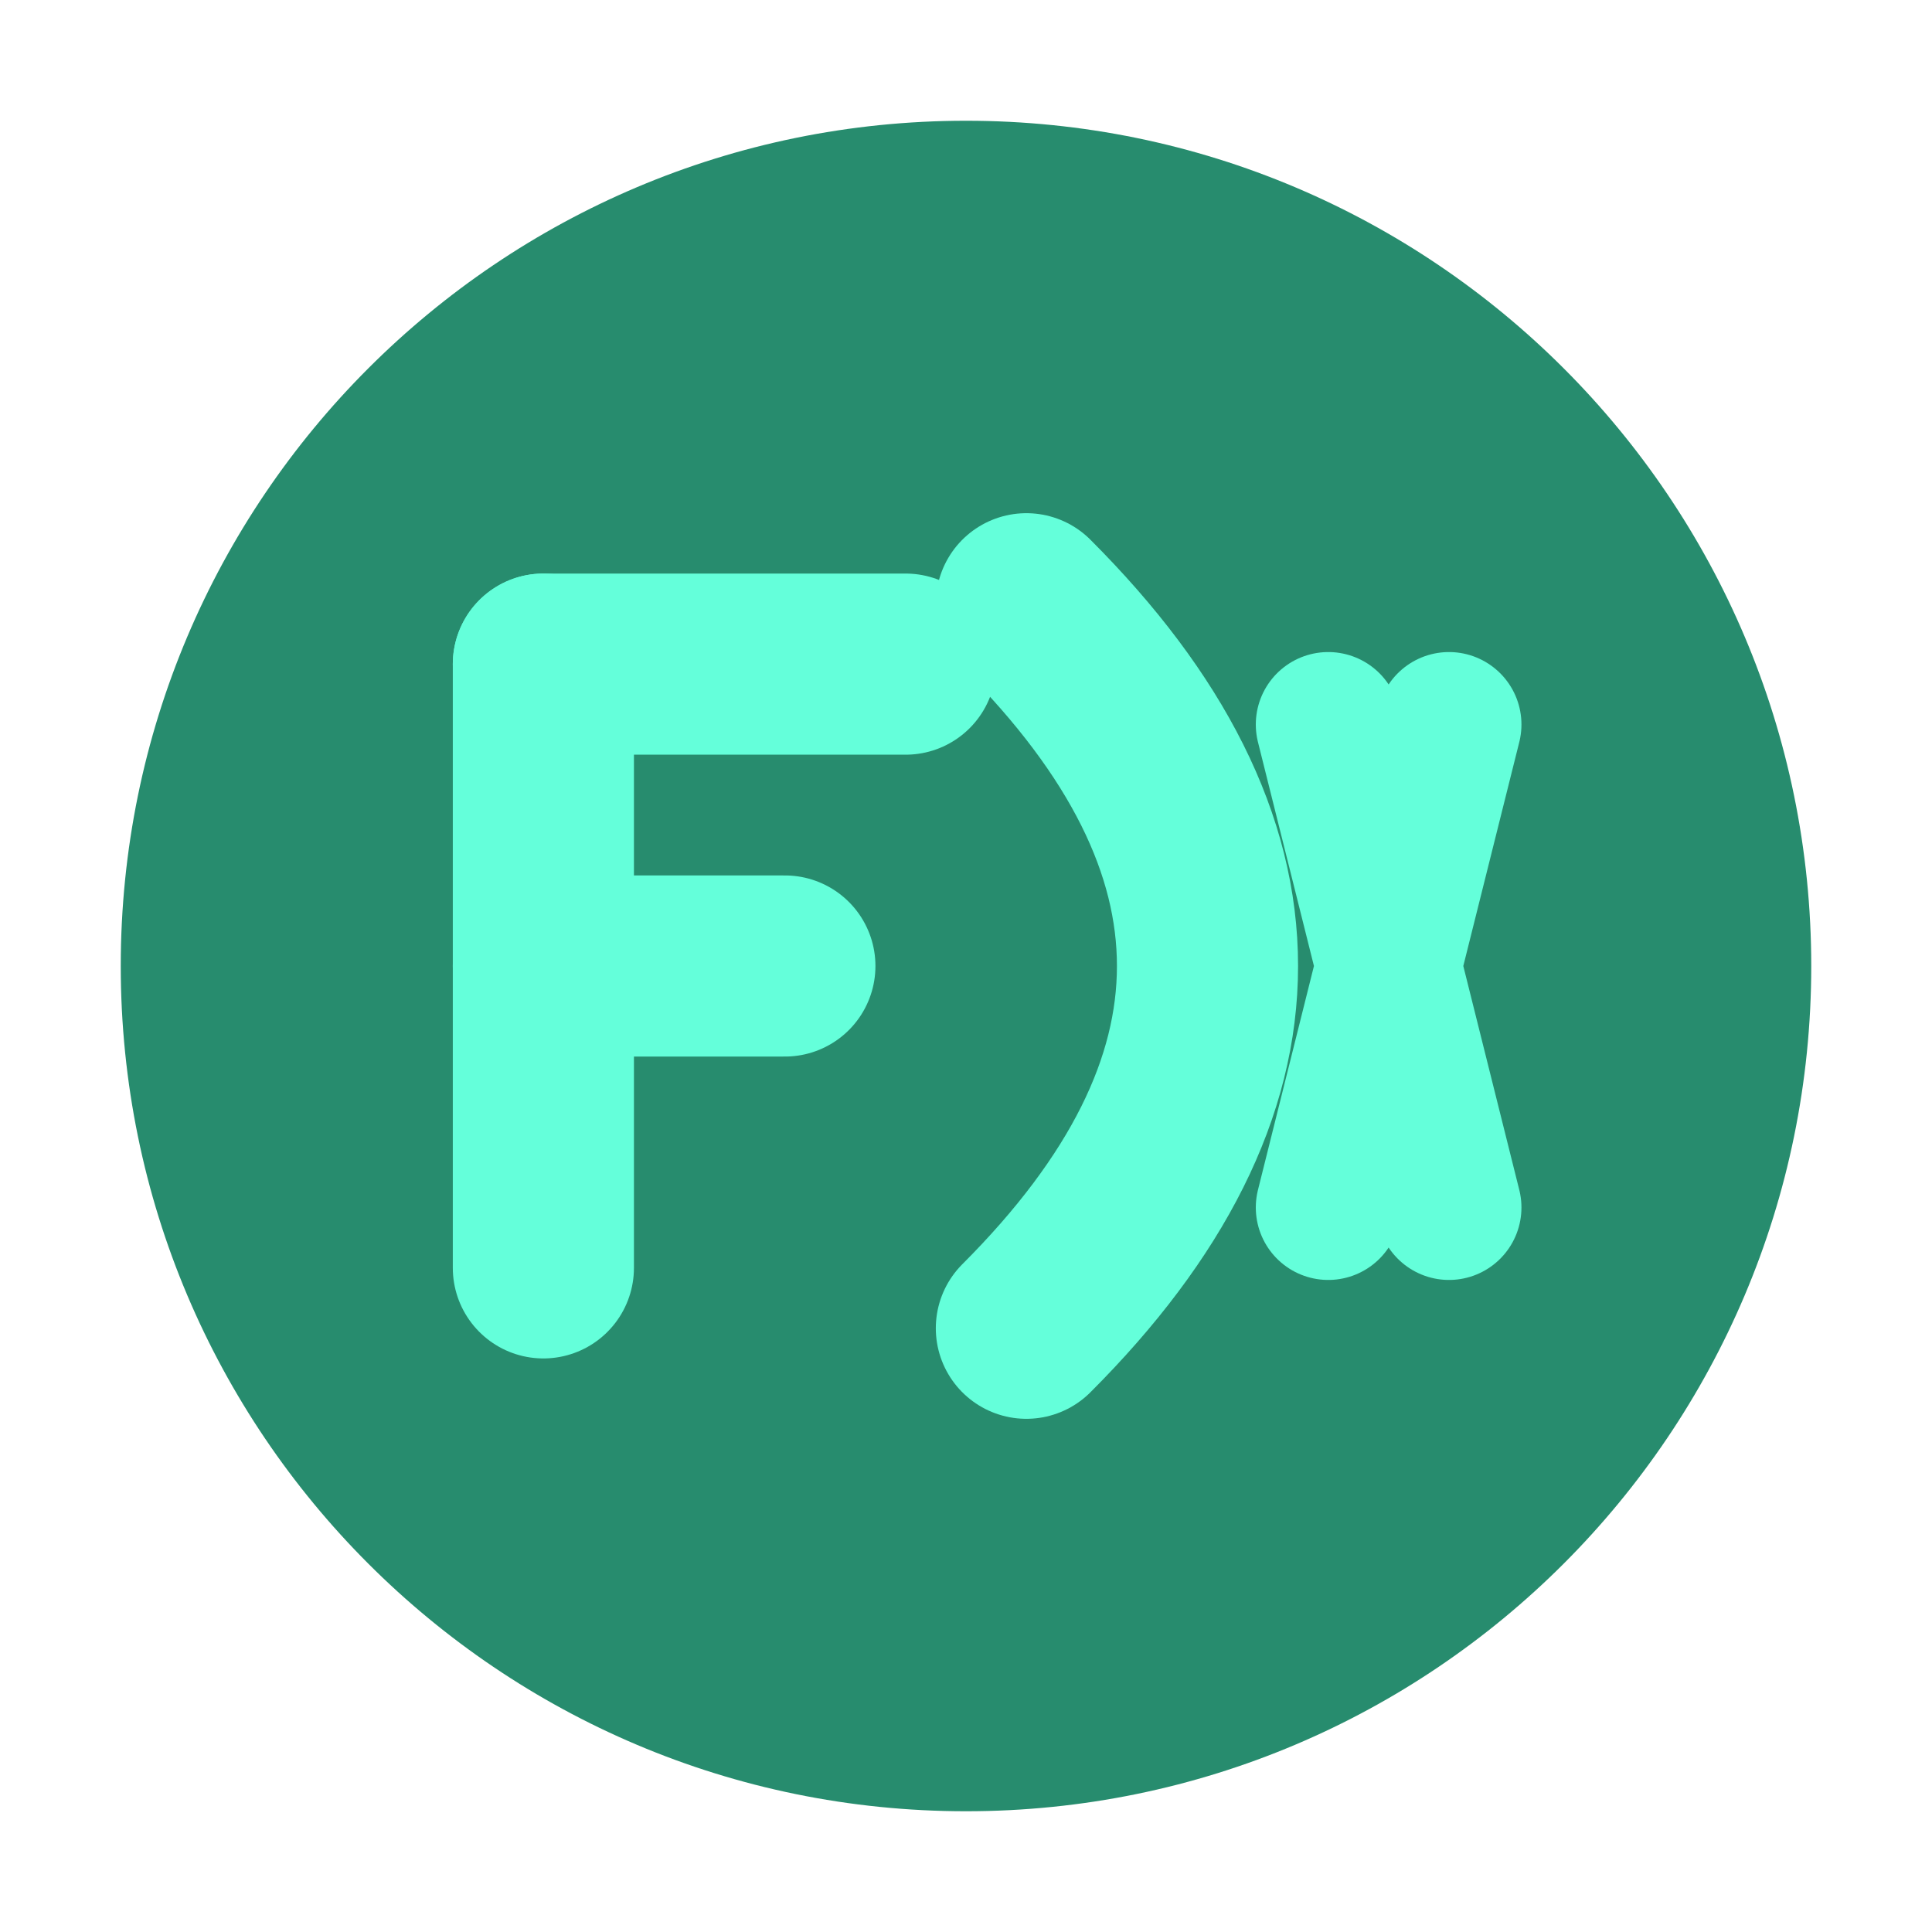
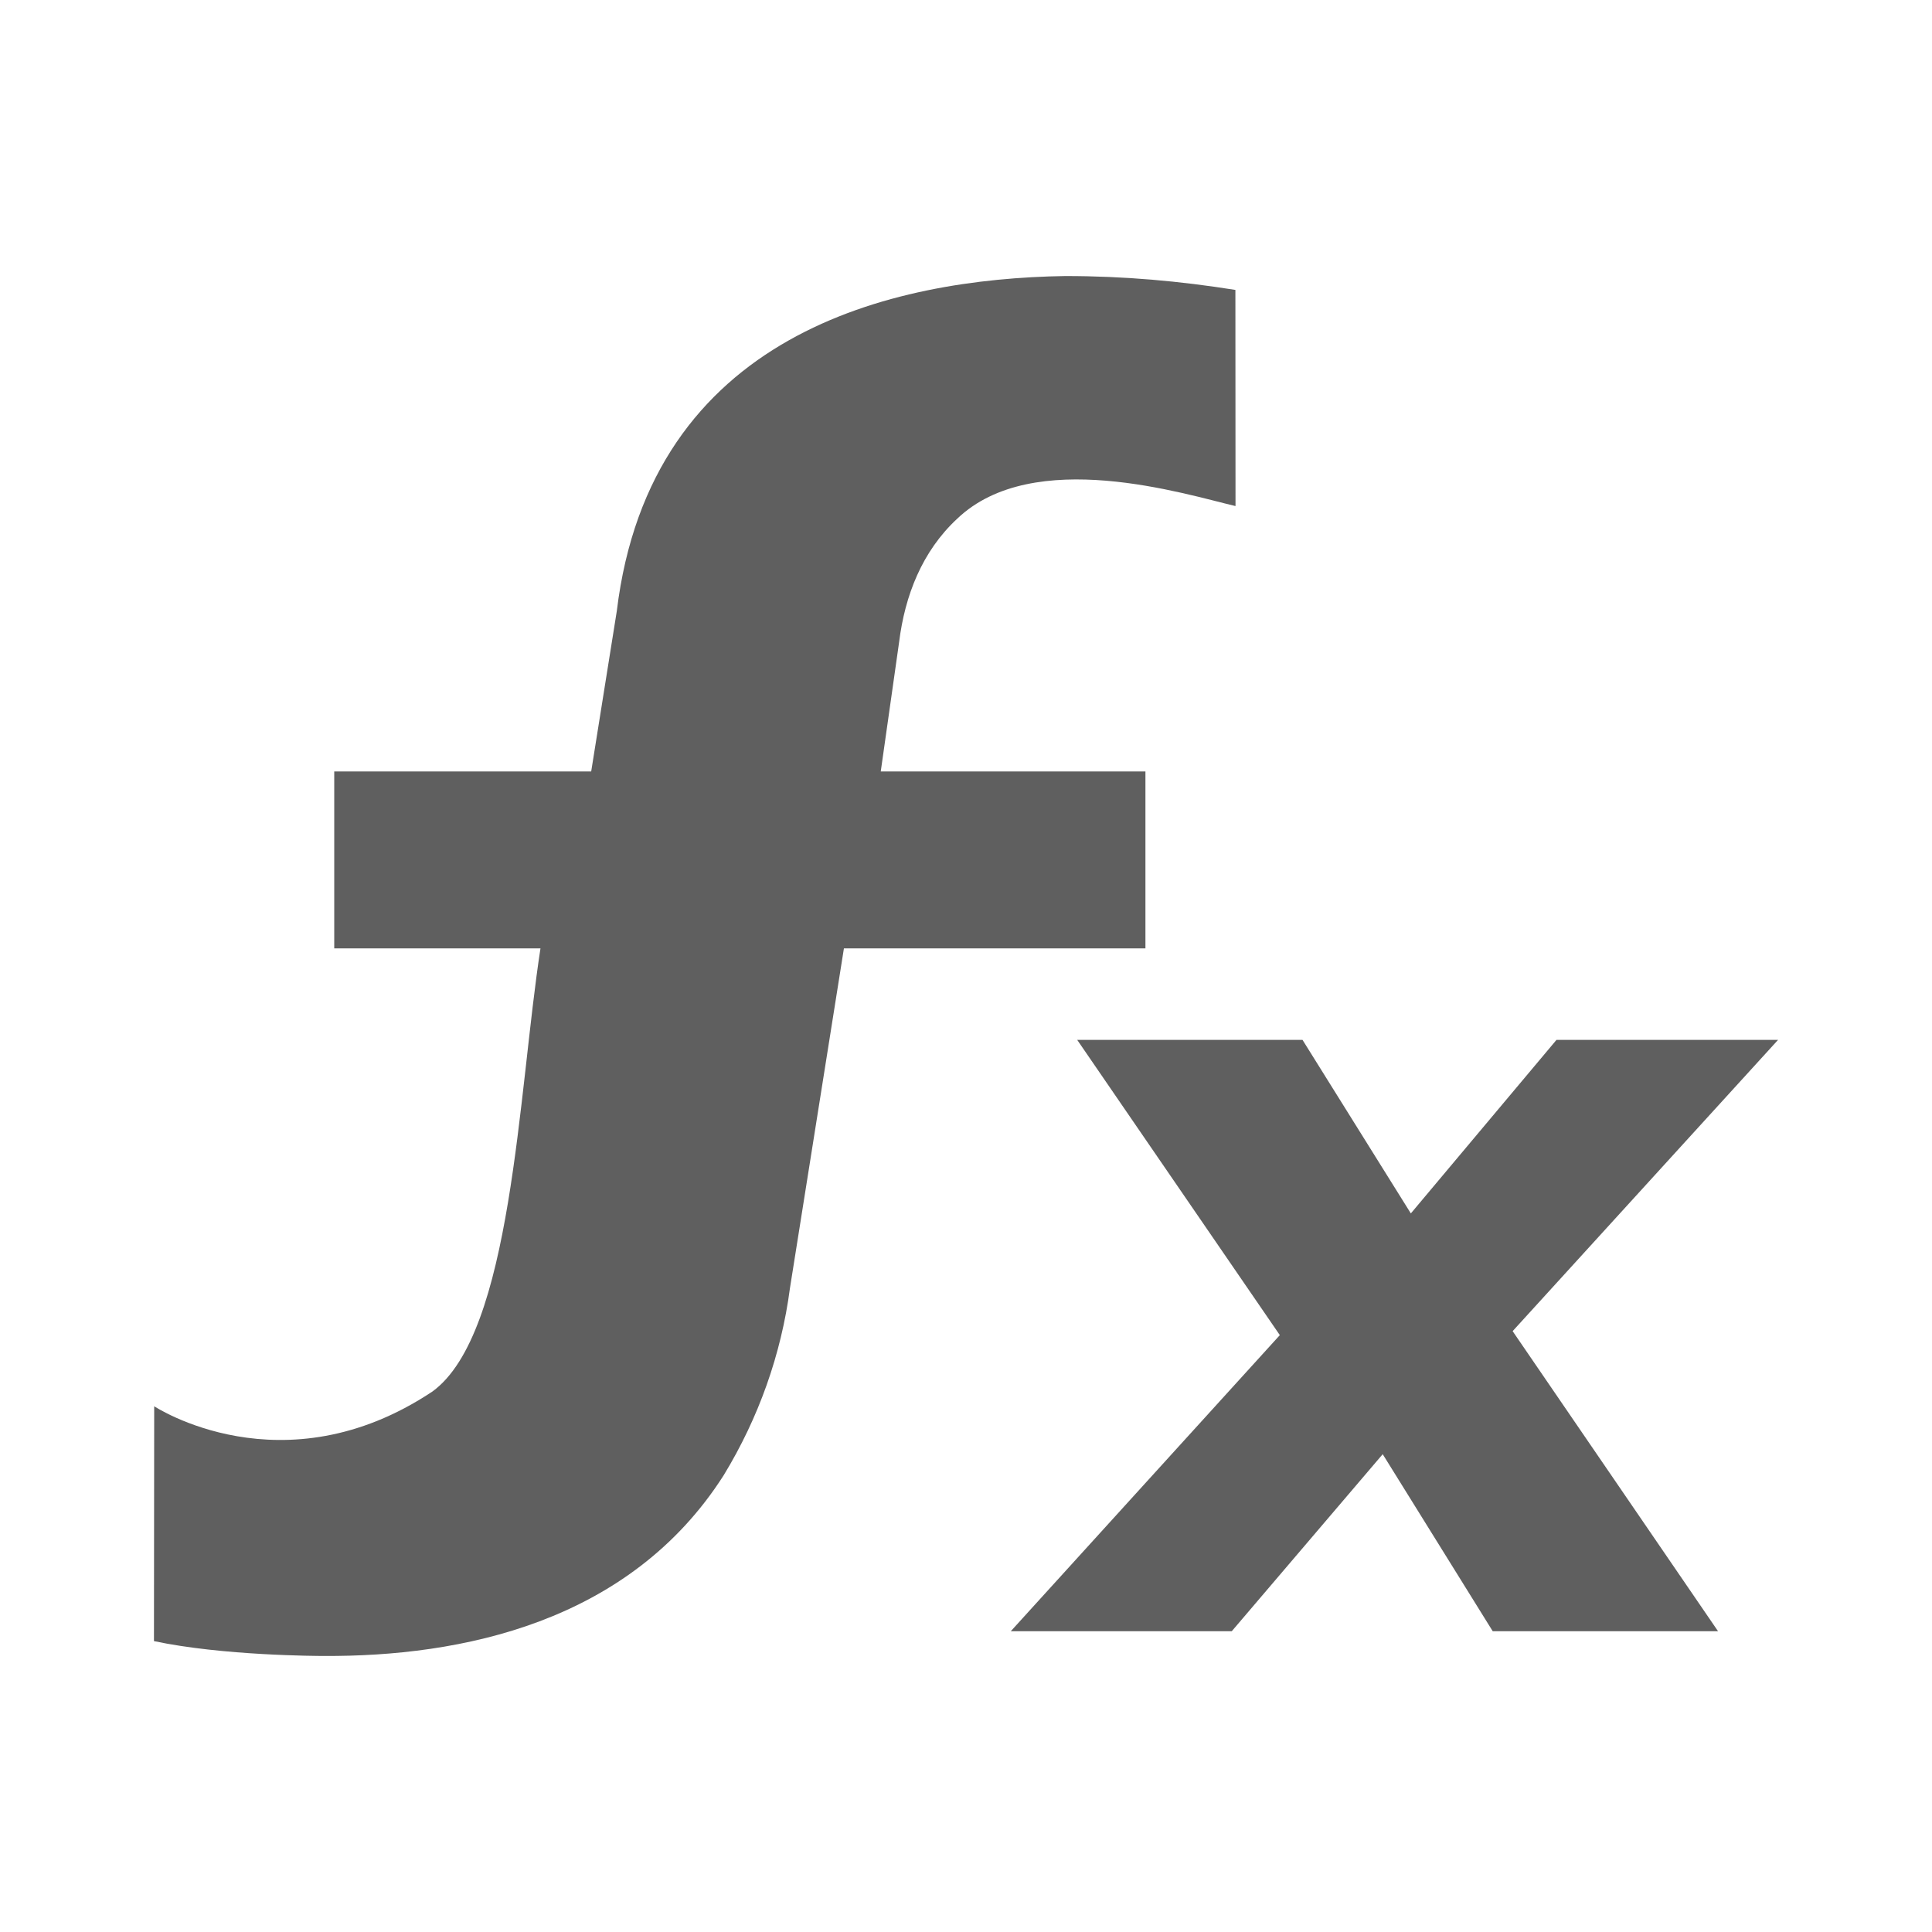
- <svg xmlns="http://www.w3.org/2000/svg" width="16" height="16" viewBox="0 0 16 16">
-   <circle cx="8" cy="8" r="7" fill="#10805E" opacity="0.9" />
-   <path d="M4.5 5.5H7.5" stroke="#64FFDA" stroke-width="1.5" stroke-linecap="round" />
-   <path d="M4.5 5.5V10.5" stroke="#64FFDA" stroke-width="1.5" stroke-linecap="round" />
-   <path d="M4.5 8H6.5" stroke="#64FFDA" stroke-width="1.5" stroke-linecap="round" />
-   <path d="M8.5 5C9.5 6 10 7 10 8C10 9 9.5 10 8.5 11" stroke="#64FFDA" stroke-width="1.5" stroke-linecap="round" fill="none" />
-   <path d="M11 6L12 10M11 10L12 6" stroke="#64FFDA" stroke-width="1.2" stroke-linecap="round" />
+ <svg xmlns="http://www.w3.org/2000/svg" fill="#000000" height="800" width="800" id="Layer_1" data-name="Layer 1" viewBox="0 0 16 16" version="1.1">
+   <defs id="defs1" />
+   <path d="M 10.232,4.191 C 9.817,4.094 8.557,3.693 7.927,4.296 7.637,4.565 7.494,4.931 7.446,5.318 L 7.294,6.389 H 9.486 V 7.854 H 6.989 L 6.542,10.668 c -0.072,0.547 -0.259,1.074 -0.549,1.55 -0.781,1.224 -2.181,1.502 -3.312,1.496 -0.049,0 -0.837,-0.002 -1.406,-0.123 l 0.002,-1.945 c 0,0 1.064,0.703 2.304,-0.122 0.661,-0.48 0.71,-2.472 0.895,-3.67 H 2.768 V 6.389 h 2.128 l 0.212,-1.328 c 0.278,-2.299 2.278,-2.753 3.714,-2.775 0.491,0 0.95,0.042 1.409,0.115 z" id="path2" style="fill:#5f5f5f;fill-opacity:1;stroke-width:1.165" />
+   <path d="M 14.228,13.509 H 12.362 L 11.451,12.043 10.201,13.509 H 8.371 L 10.599,11.057 8.921,8.612 h 1.866 l 0.897,1.437 1.206,-1.437 h 1.835 L 12.527,11.024 Z" id="path1" style="fill:#5f5f5f;fill-opacity:1;stroke-width:1.165" />
</svg>
